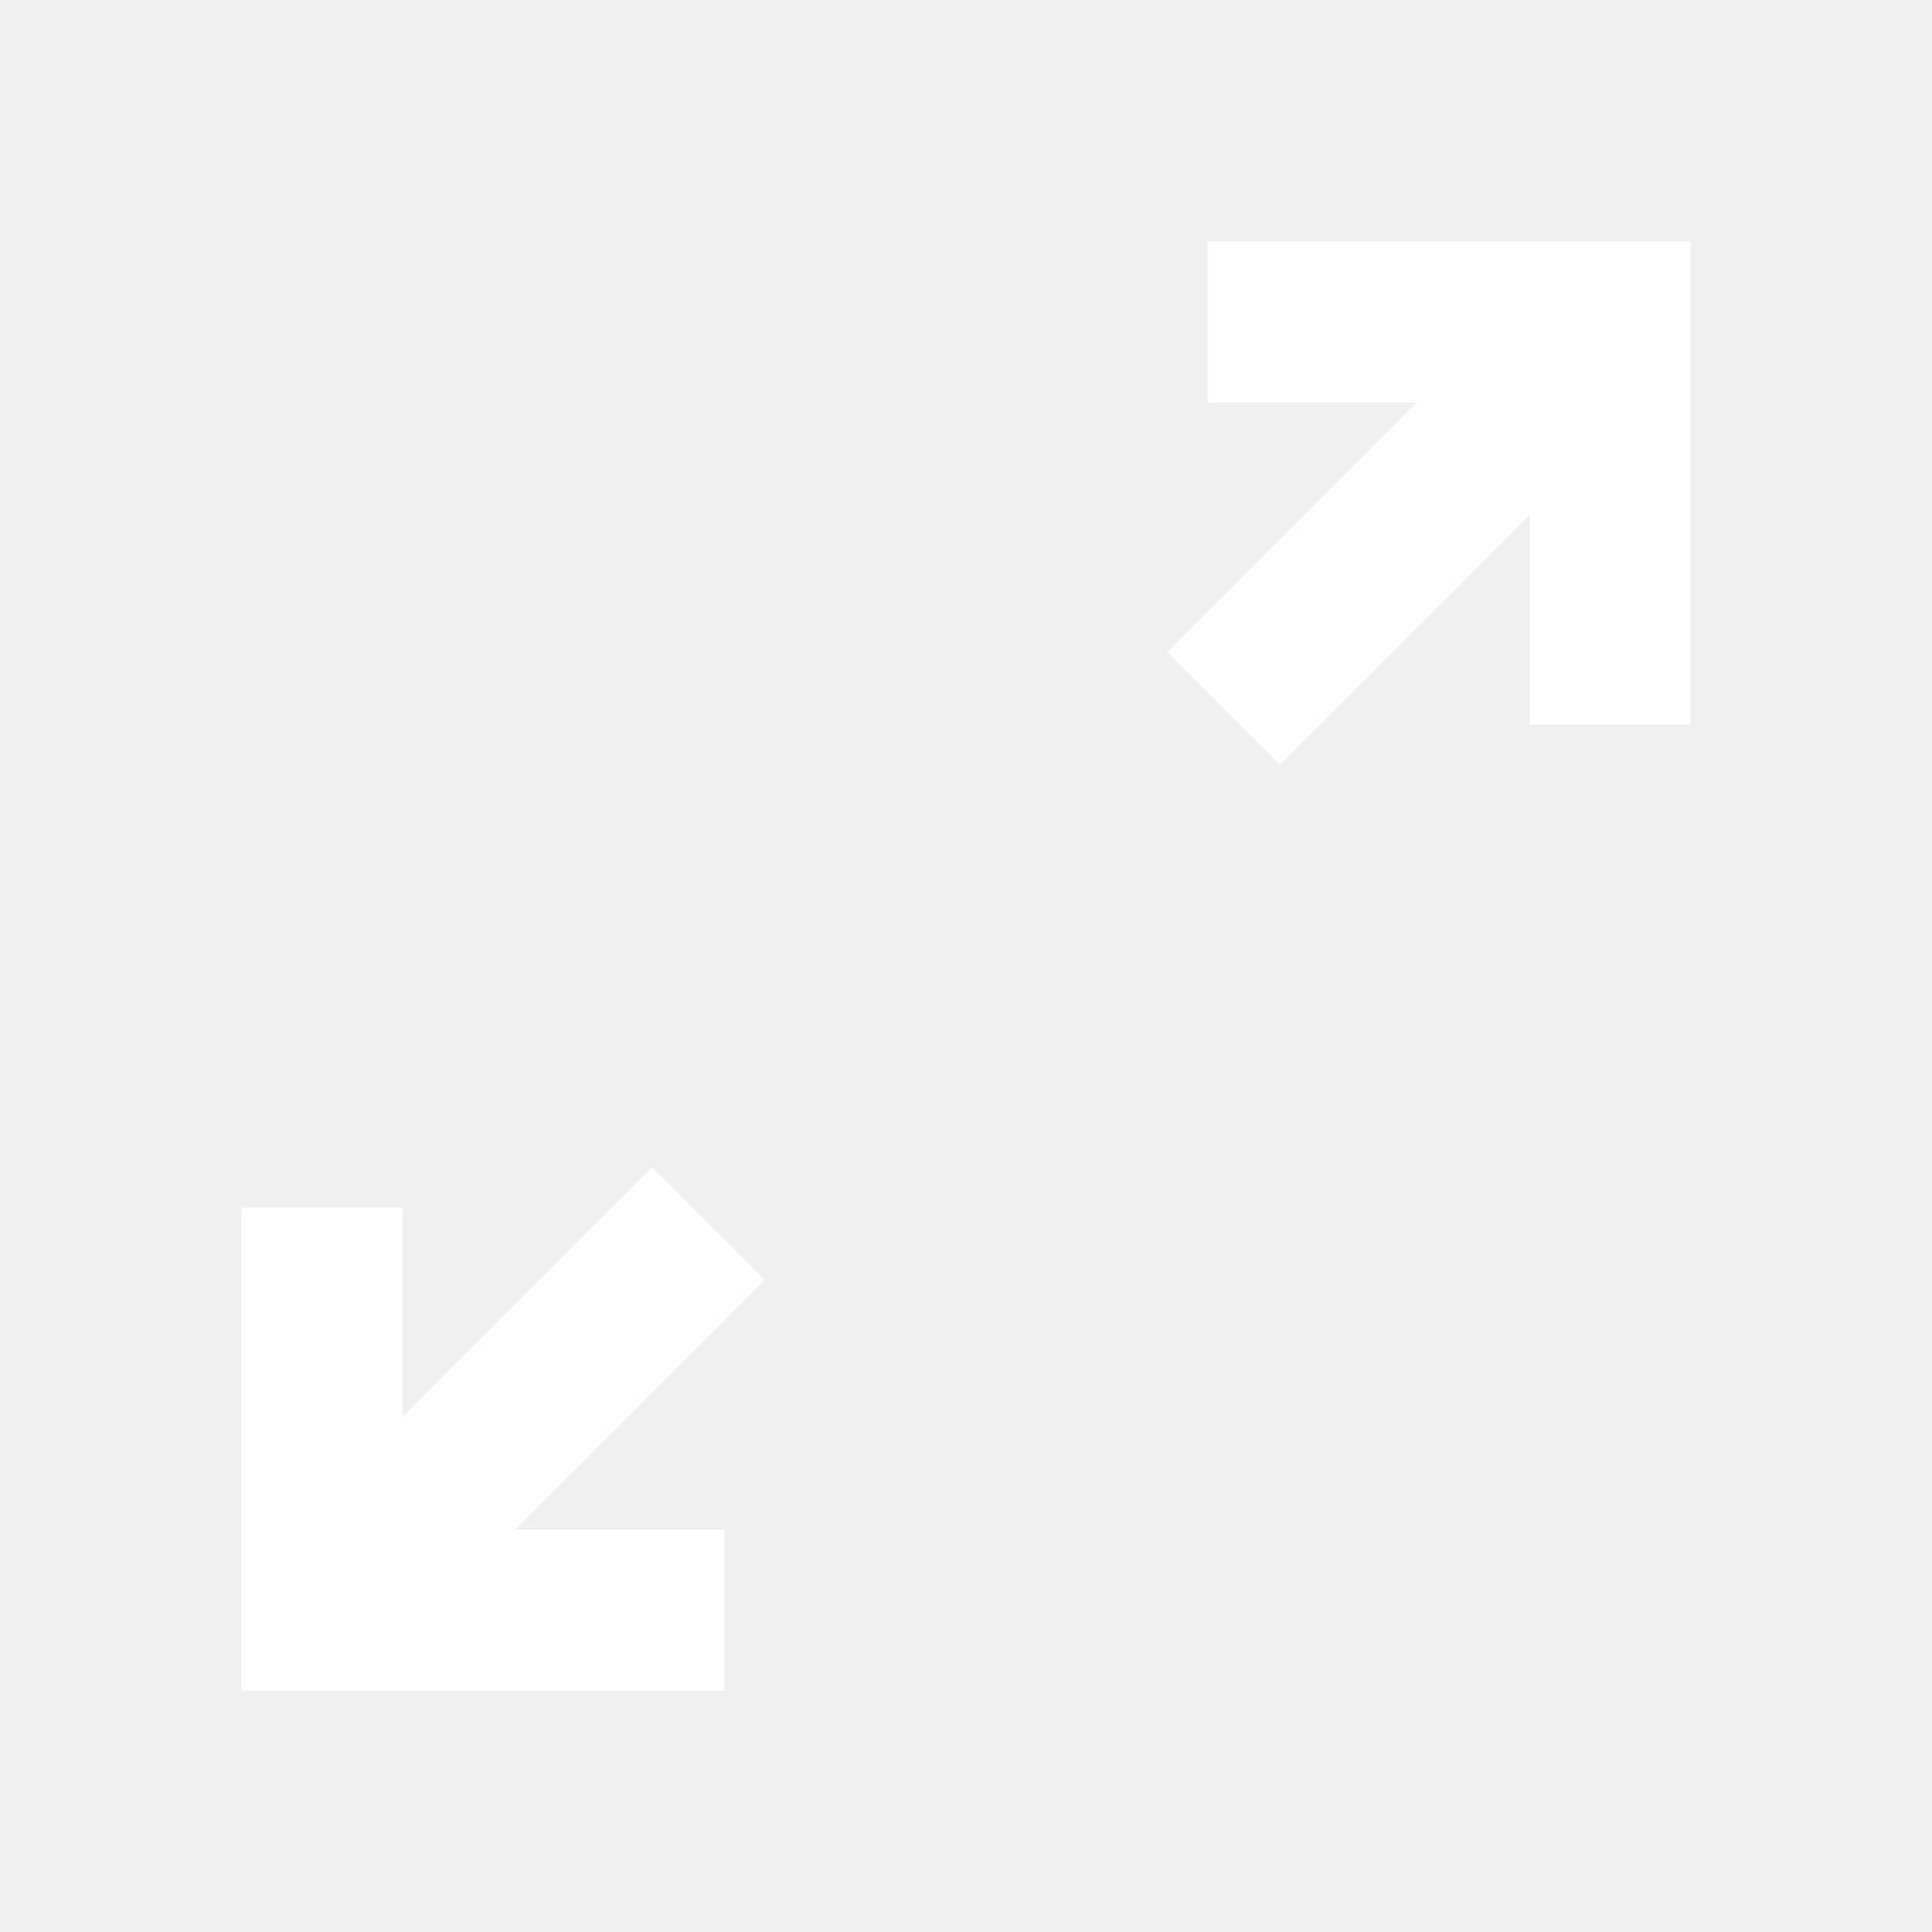
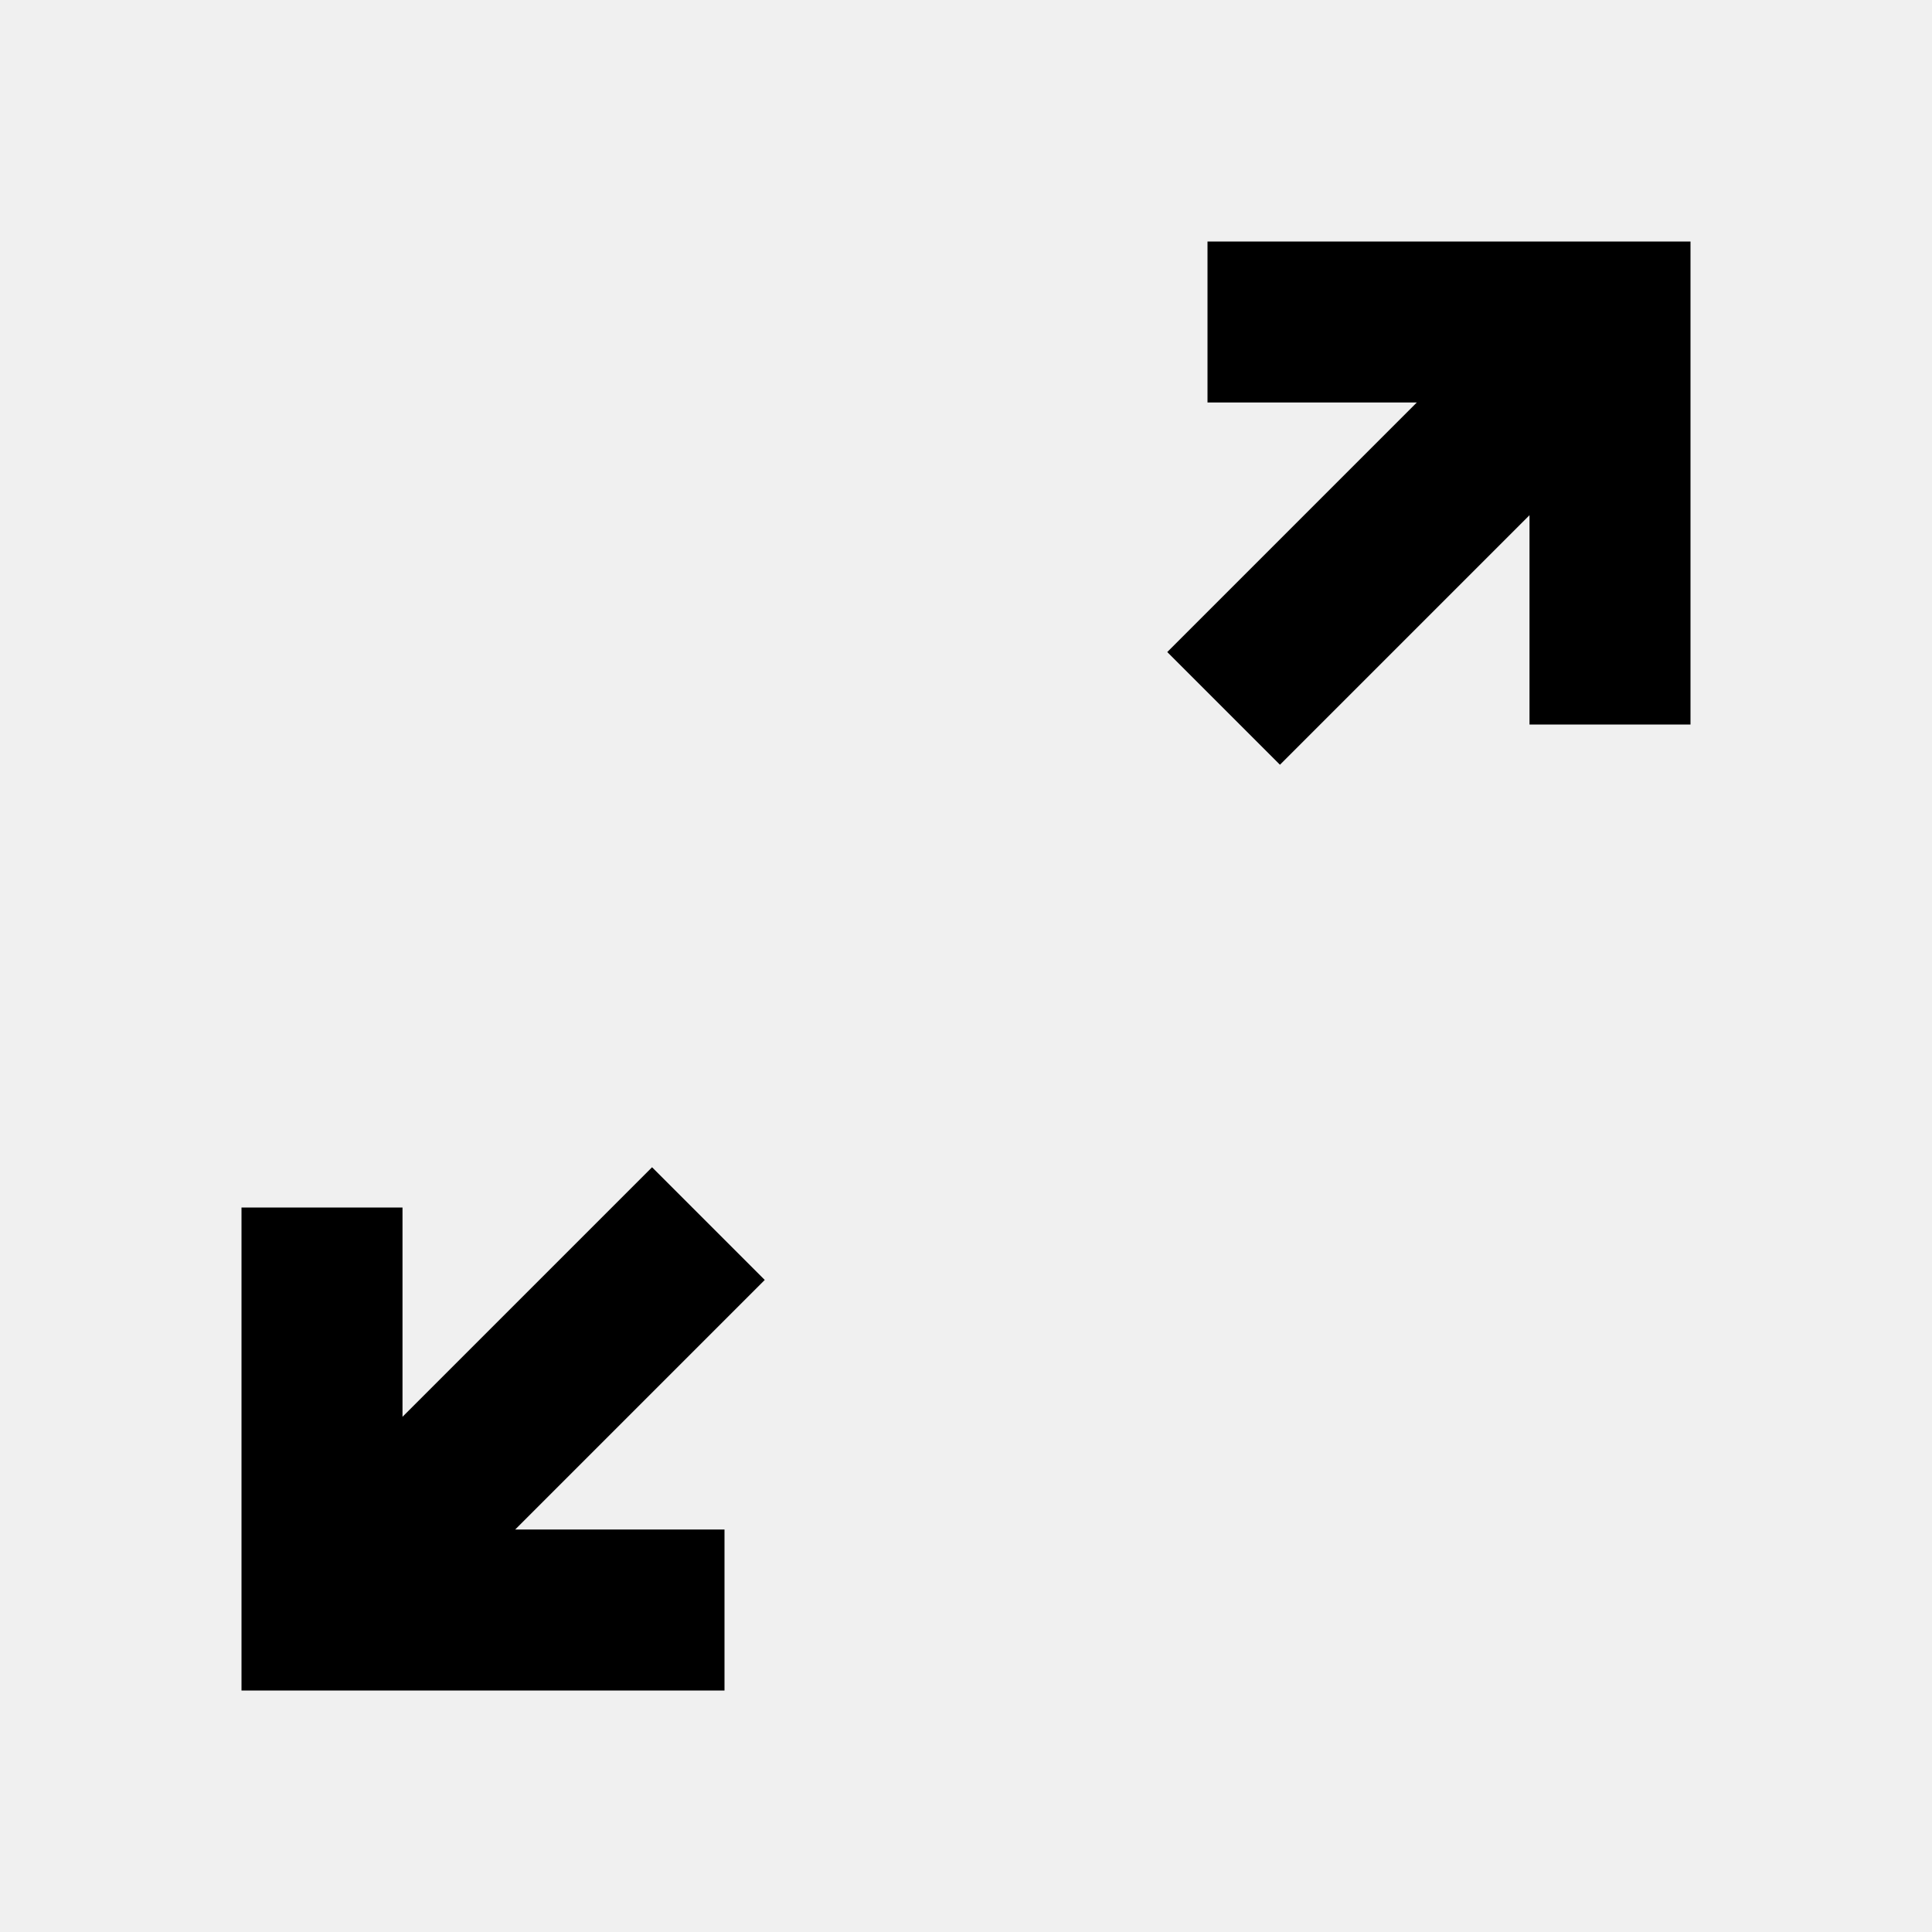
- <svg xmlns="http://www.w3.org/2000/svg" height="24px" viewBox="0 -960 960 960" width="24px" fill="#FFFFFF">
+ <svg xmlns="http://www.w3.org/2000/svg" height="24px" viewBox="0 -960 960 960" width="24px" fill="currentColor">
  <path d="M120-120v-240h80v104l124-124 56 56-124 124h104v80H120Zm516-460-56-56 124-124H600v-80h240v240h-80v-104L636-580Z" />
</svg>
